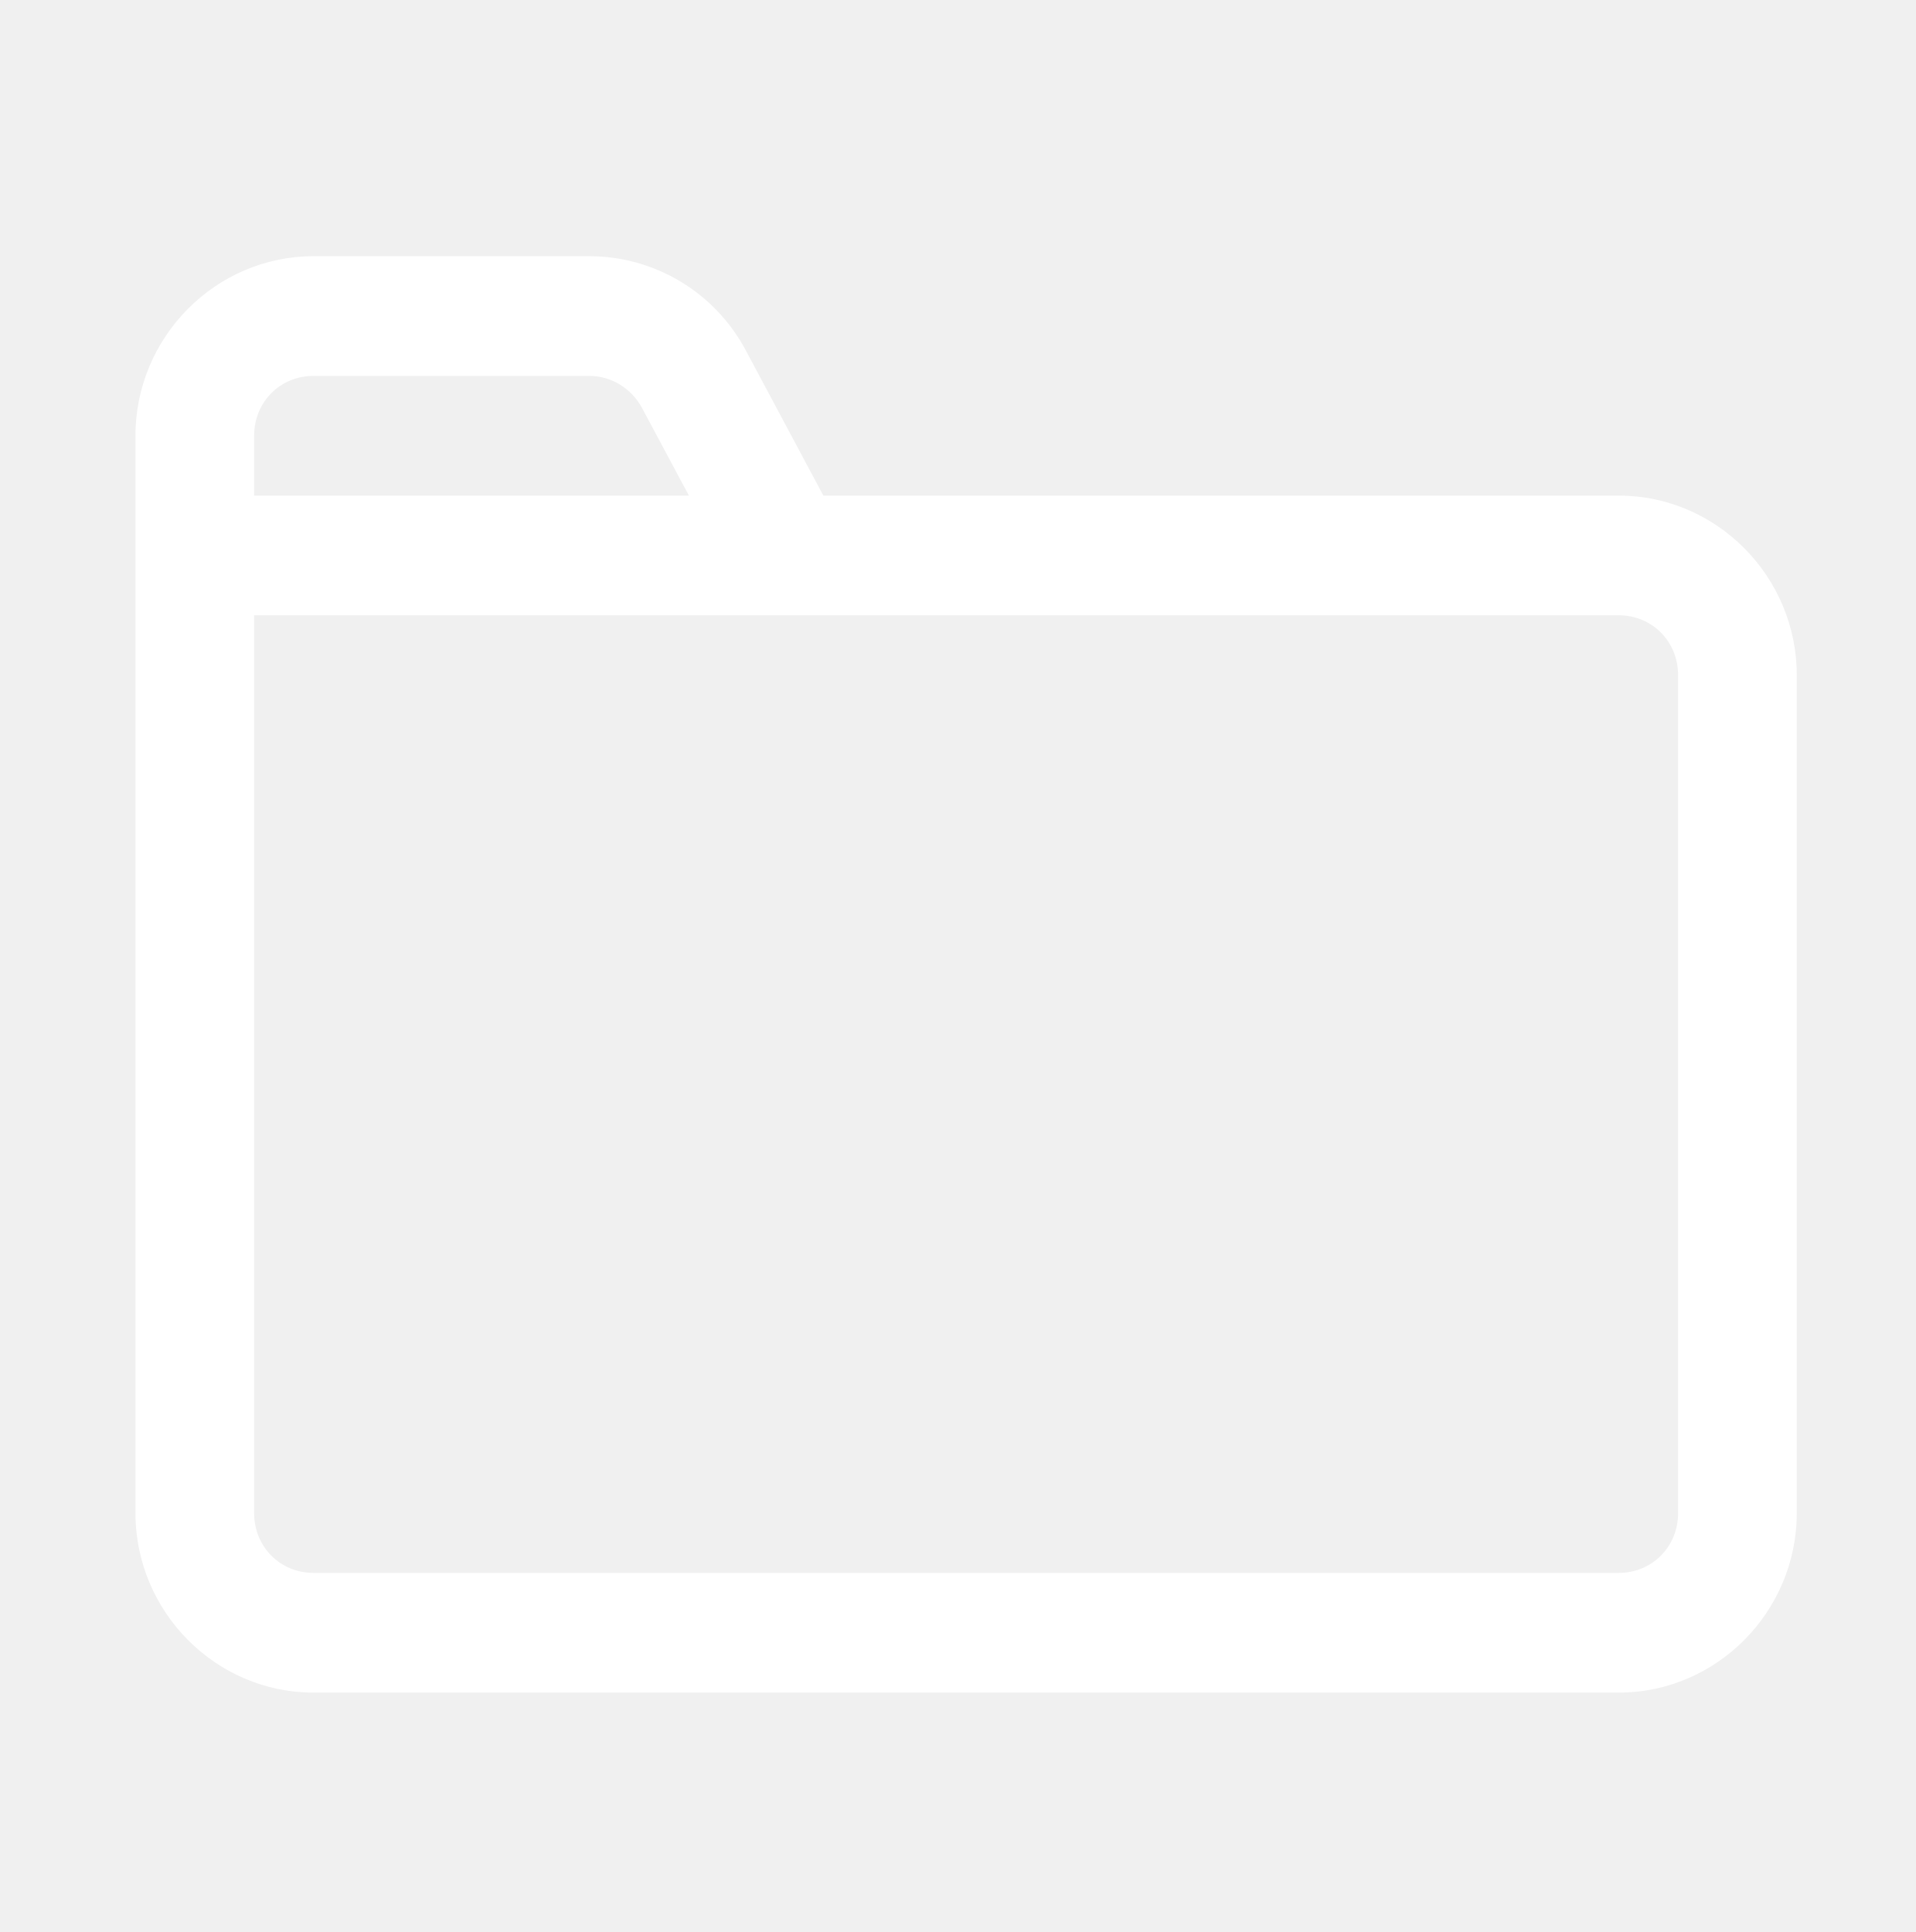
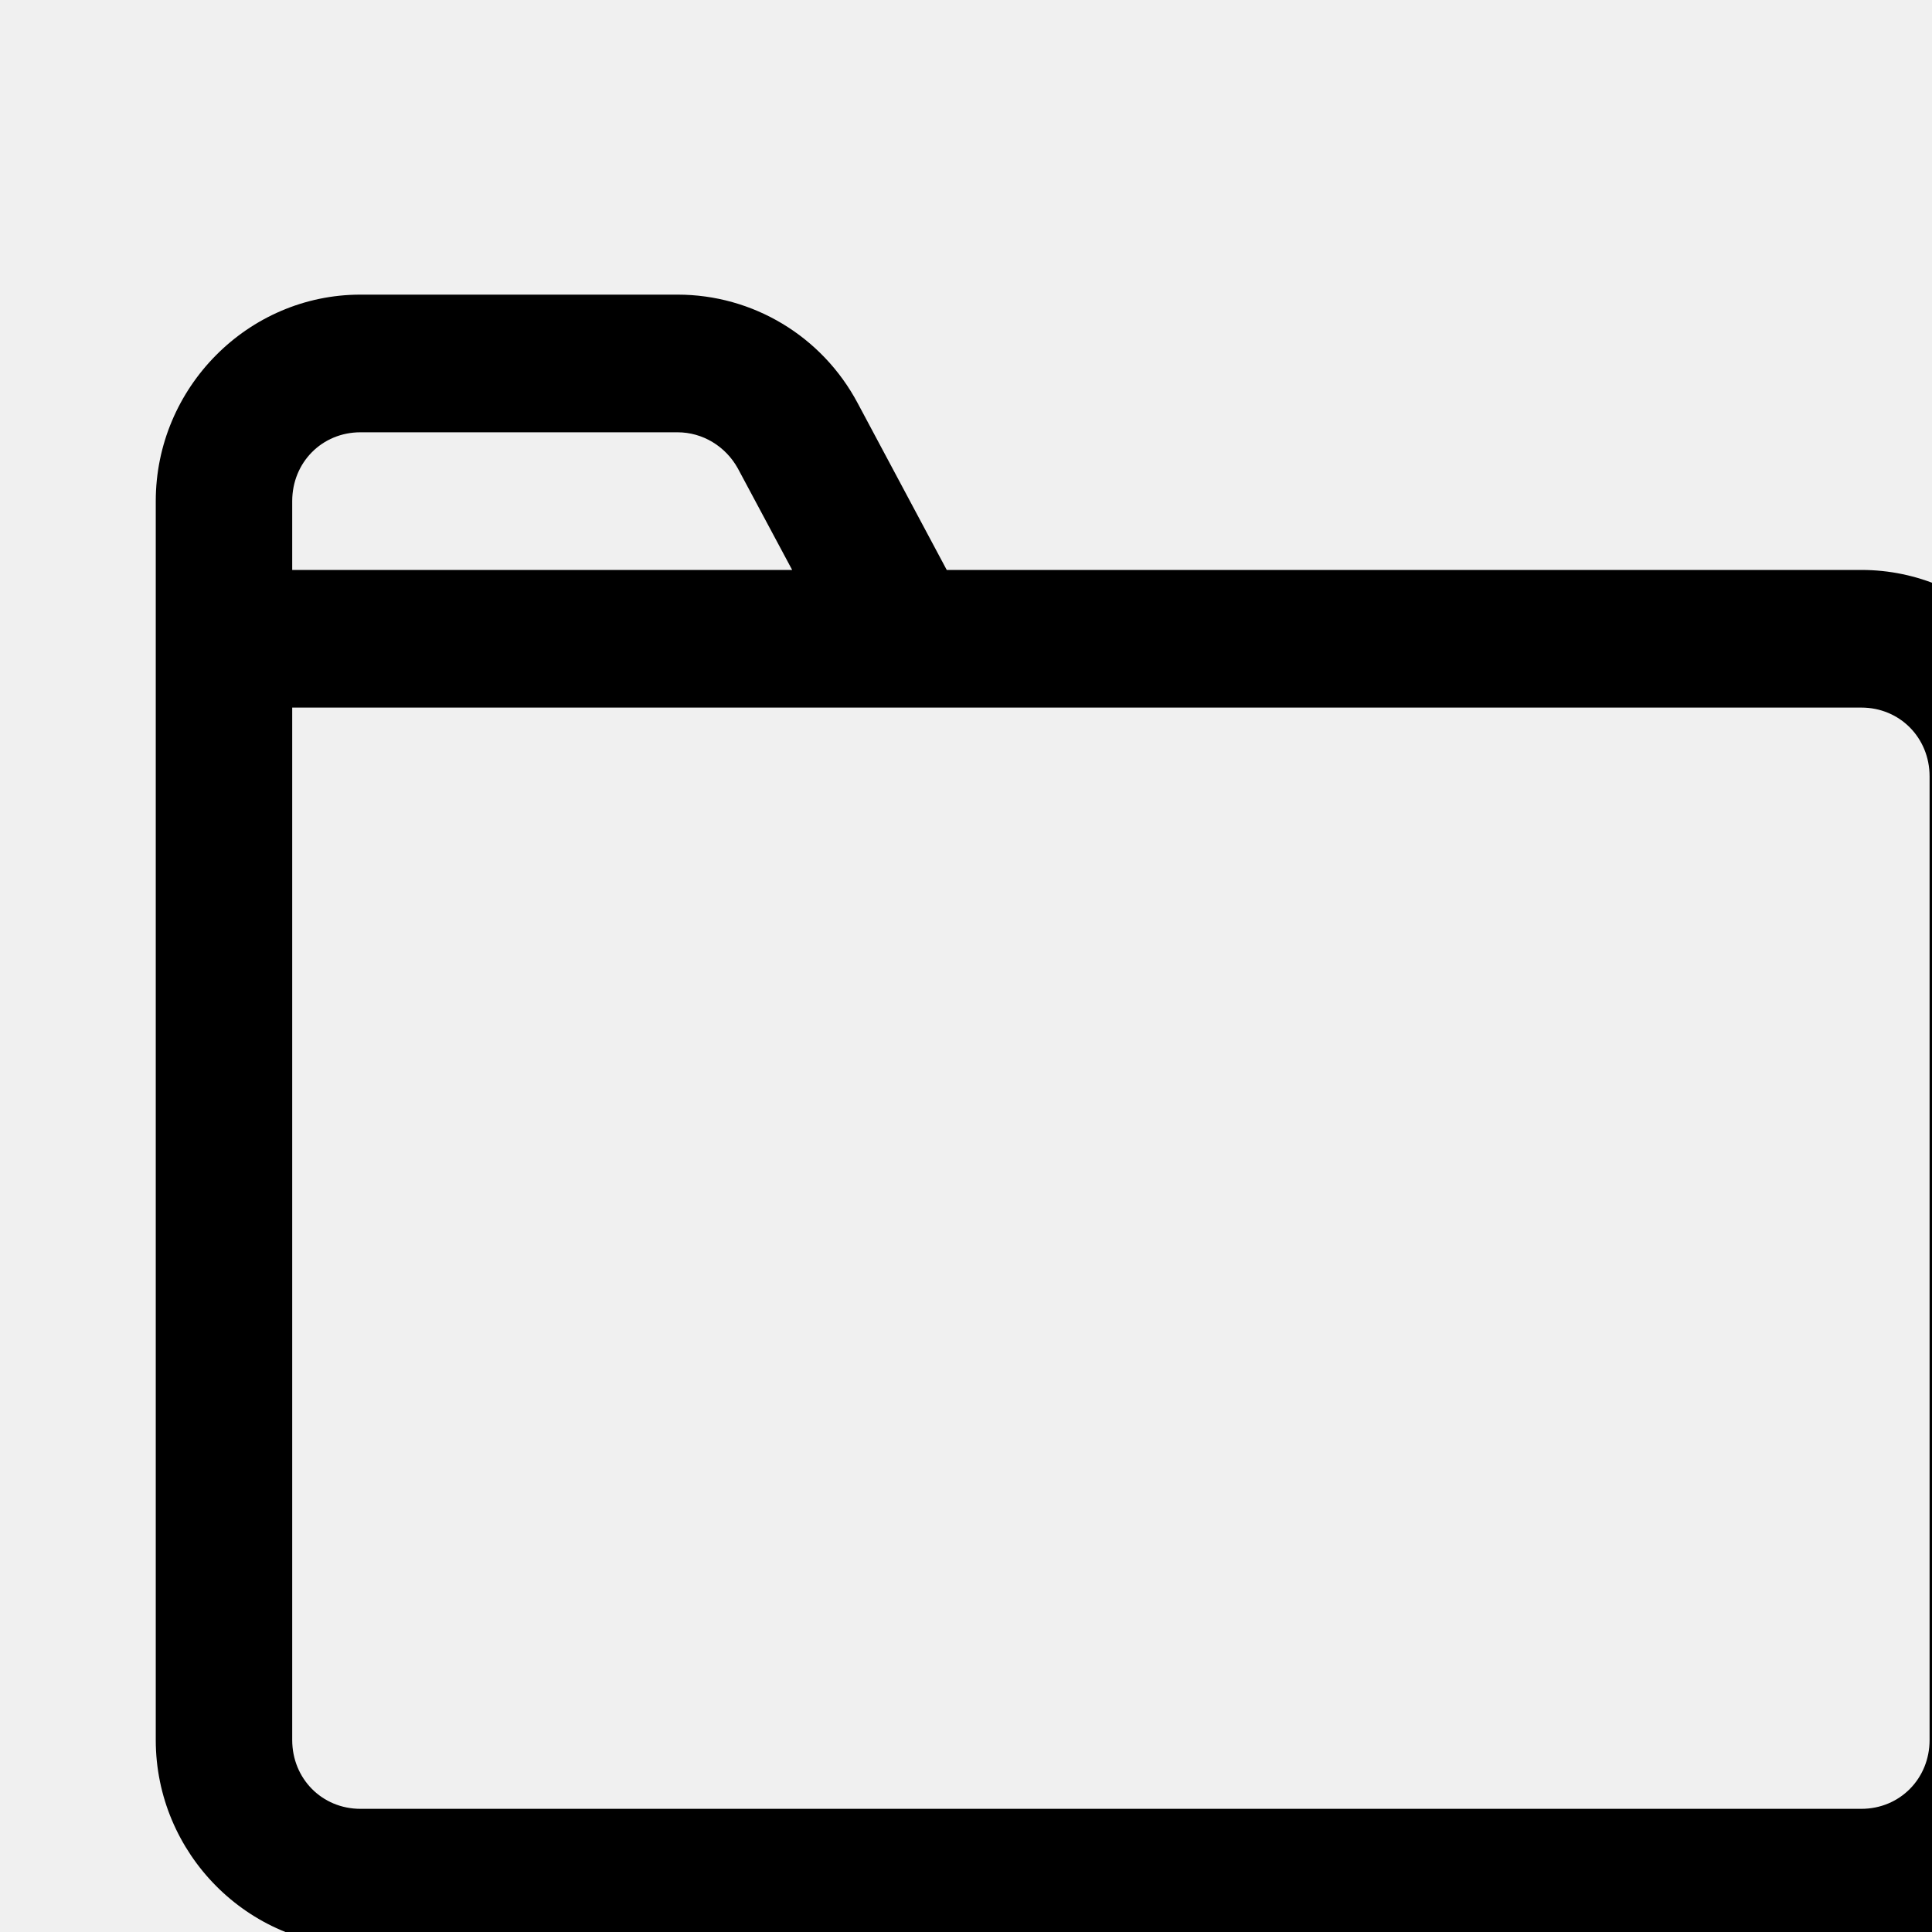
- <svg xmlns="http://www.w3.org/2000/svg" width="114" height="115" xml:space="preserve" overflow="hidden">
+ <svg xmlns="http://www.w3.org/2000/svg" id="pages" viewBox="0 0 100 100" xml:space="preserve" overflow="hidden">
  <defs>
    <clipPath id="clip0">
      <rect x="546" y="546" width="114" height="115" />
    </clipPath>
    <clipPath id="clip1">
      <rect x="547" y="547" width="113" height="114" />
    </clipPath>
    <clipPath id="clip2">
      <rect x="547" y="547" width="113" height="114" />
    </clipPath>
    <clipPath id="clip3">
      <rect x="547" y="547" width="113" height="114" />
    </clipPath>
  </defs>
  <g clip-path="url(#clip0)" transform="translate(-546 -546)">
    <g clip-path="url(#clip1)">
      <g clip-path="url(#clip2)">
        <g clip-path="url(#clip3)">
-           <path d="M17.656 14.125C11.835 14.125 7.062 18.898 7.062 24.719L7.062 88.281C7.062 94.102 11.835 98.875 17.656 98.875L95.344 98.875C101.165 98.875 105.938 94.102 105.938 88.281L105.938 38.844C105.938 33.023 101.165 28.25 95.344 28.25L48.003 28.25 43.396 19.698C41.547 16.249 37.961 14.125 34.071 14.125ZM17.656 21.188 34.071 21.188C35.368 21.188 36.554 21.905 37.188 23.036L40.002 28.25 14.125 28.25 14.125 24.719C14.125 22.732 15.67 21.188 17.656 21.188ZM14.125 35.312 95.344 35.312C97.33 35.312 98.875 36.857 98.875 38.844L98.875 88.281C98.875 90.267 97.33 91.812 95.344 91.812L17.656 91.812C15.67 91.812 14.125 90.267 14.125 88.281Z" fill="#ffffff" fill-rule="nonzero" fill-opacity="1" transform="matrix(1 0 0 1.00885 547 547)" />
+           <path d="M17.656 14.125C11.835 14.125 7.062 18.898 7.062 24.719L7.062 88.281C7.062 94.102 11.835 98.875 17.656 98.875L95.344 98.875C101.165 98.875 105.938 94.102 105.938 88.281L105.938 38.844C105.938 33.023 101.165 28.25 95.344 28.25L48.003 28.25 43.396 19.698C41.547 16.249 37.961 14.125 34.071 14.125ZM17.656 21.188 34.071 21.188C35.368 21.188 36.554 21.905 37.188 23.036L40.002 28.25 14.125 28.25 14.125 24.719C14.125 22.732 15.67 21.188 17.656 21.188ZM14.125 35.312 95.344 35.312C97.33 35.312 98.875 36.857 98.875 38.844L98.875 88.281C98.875 90.267 97.33 91.812 95.344 91.812L17.656 91.812C15.67 91.812 14.125 90.267 14.125 88.281Z" fill="currentColor" fill-rule="nonzero" fill-opacity="1" transform="matrix(1 0 0 1.00885 547 547)" />
        </g>
      </g>
    </g>
  </g>
</svg>
